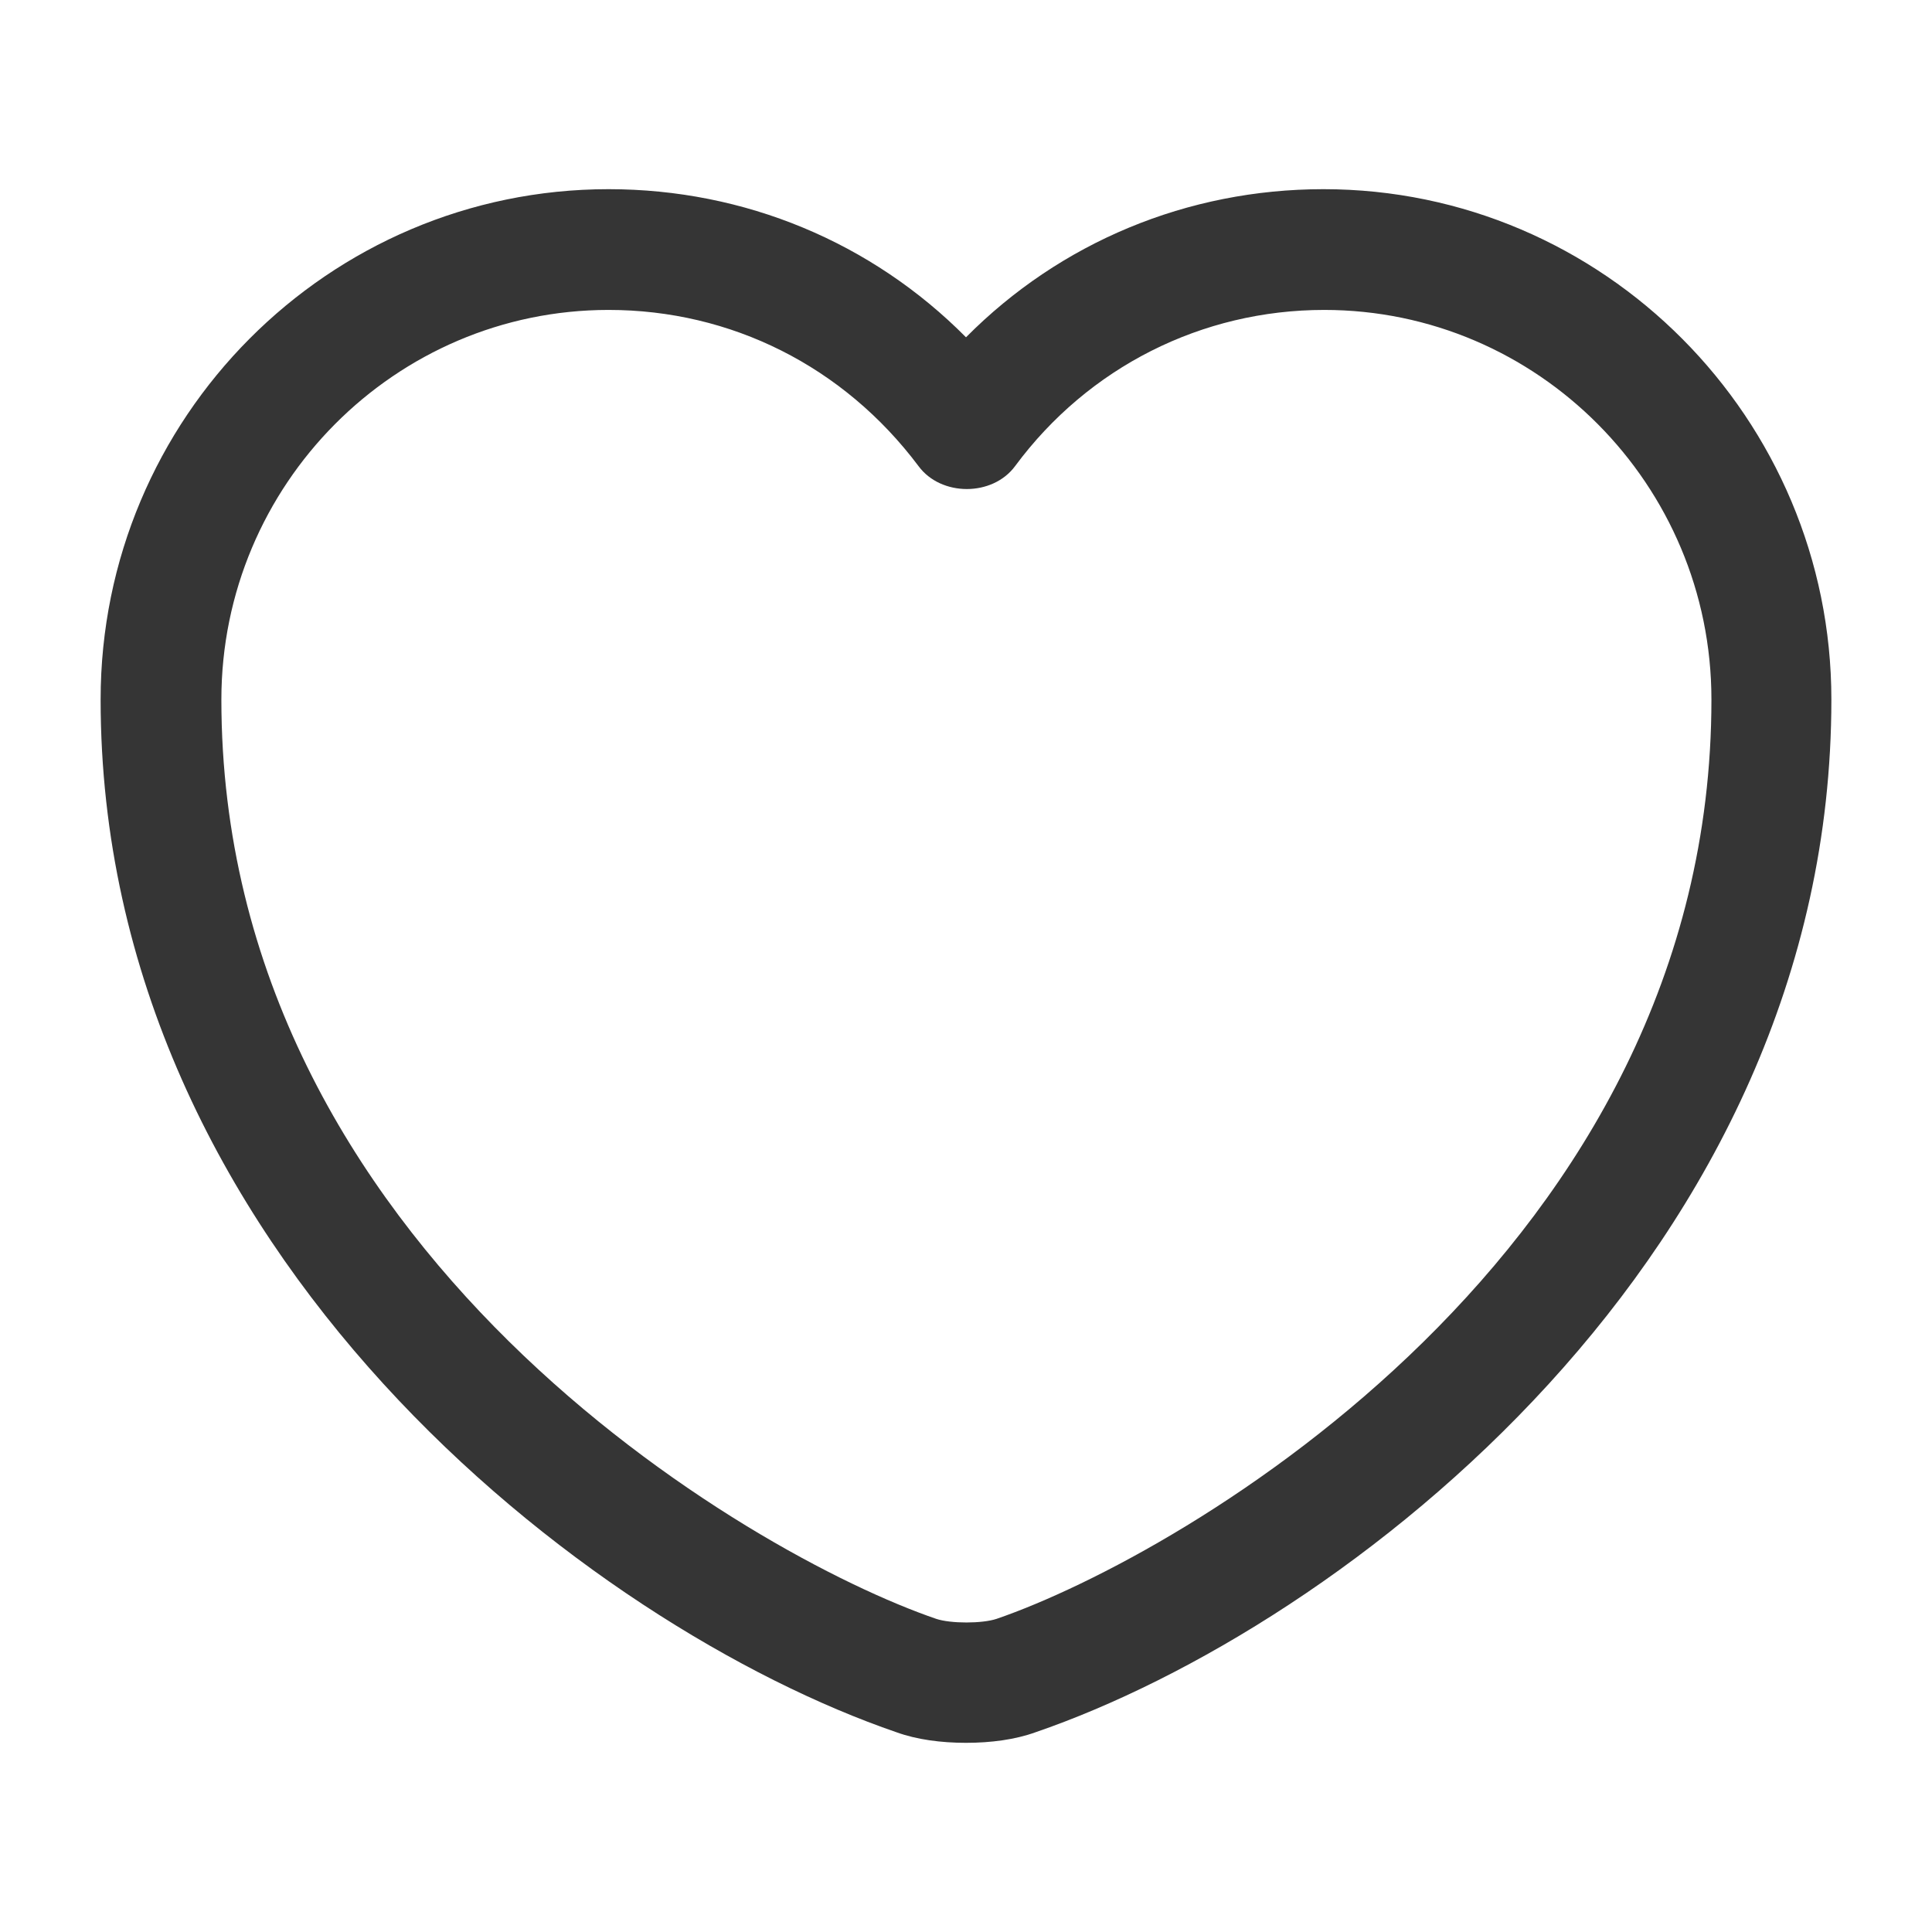
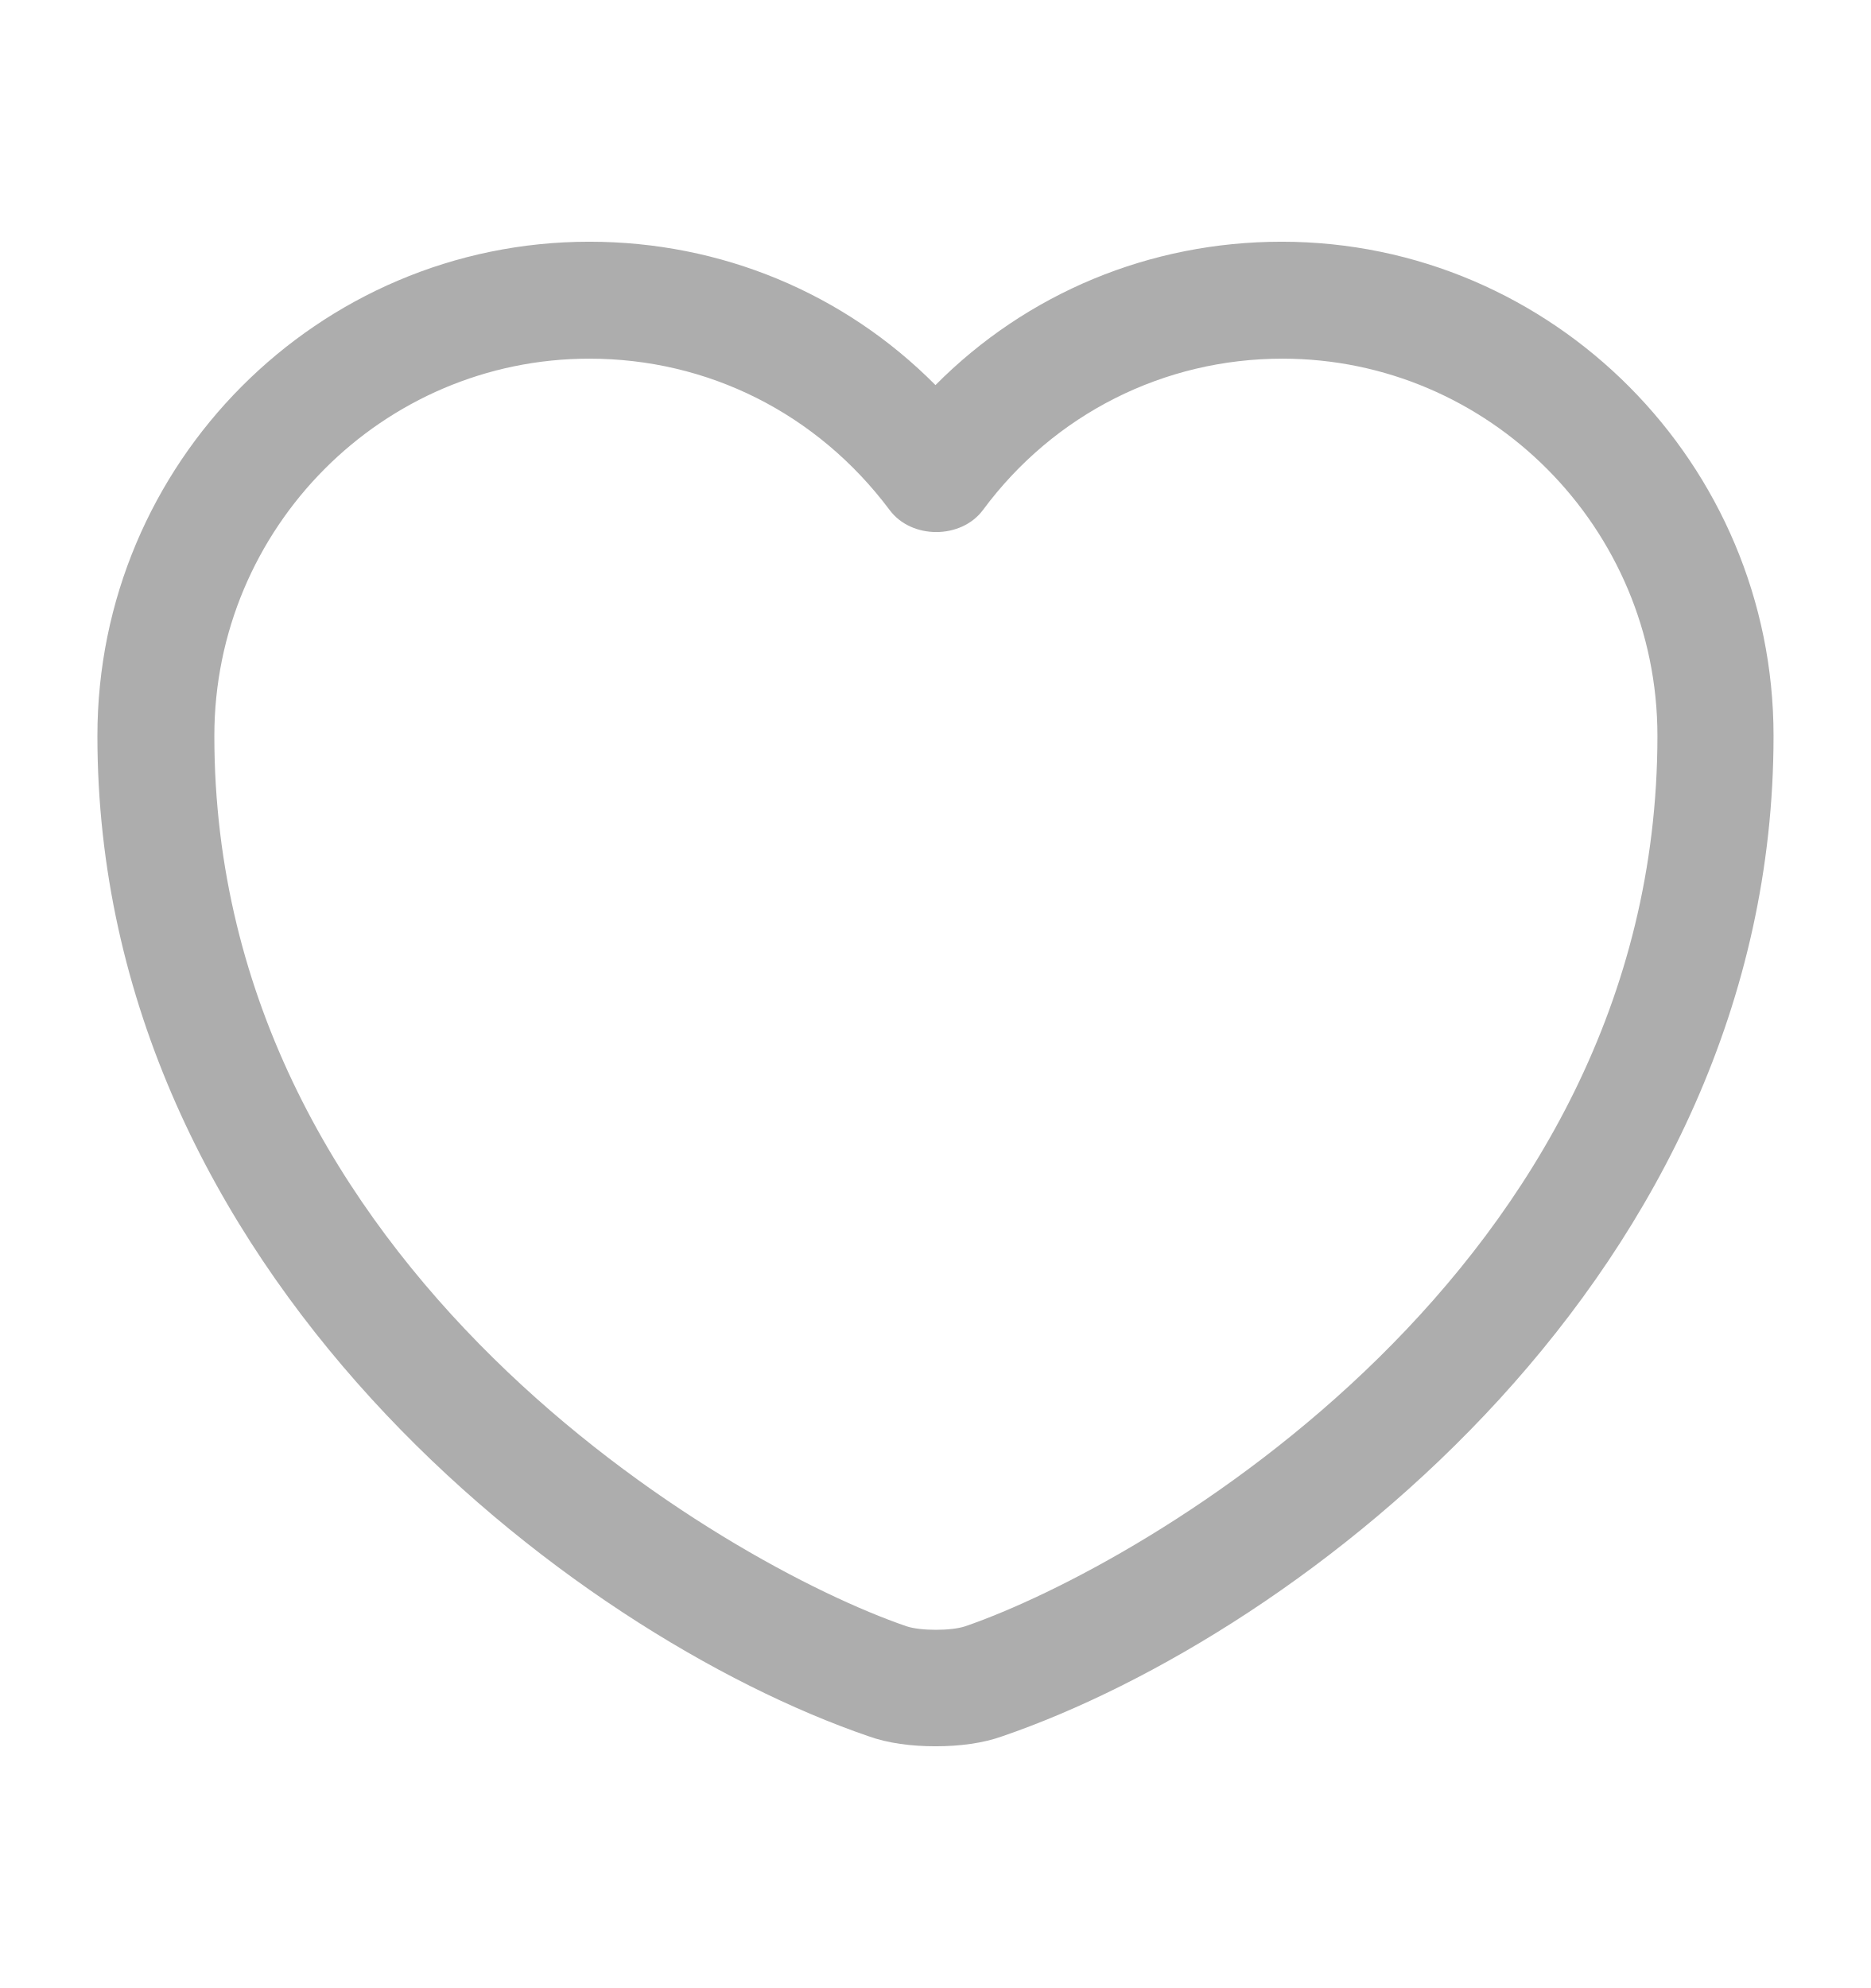
- <svg xmlns="http://www.w3.org/2000/svg" width="24" height="24" viewBox="0 0 24 24" fill="none">
-   <path d="M12 21.65C11.69 21.65 11.39 21.61 11.14 21.52C7.32 20.21 1.25 15.56 1.25 8.69C1.25 5.19 4.08 2.35 7.56 2.35C9.25 2.35 10.83 3.01 12 4.19C13.17 3.01 14.75 2.35 16.44 2.35C19.92 2.35 22.75 5.2 22.75 8.69C22.75 15.57 16.68 20.21 12.86 21.52C12.61 21.61 12.31 21.65 12 21.65ZM7.56 3.85C4.91 3.85 2.75 6.02 2.75 8.69C2.75 15.52 9.32 19.32 11.63 20.11C11.81 20.17 12.2 20.17 12.38 20.11C14.68 19.32 21.26 15.53 21.26 8.69C21.26 6.02 19.1 3.85 16.45 3.85C14.93 3.85 13.52 4.56 12.61 5.79C12.33 6.17 11.69 6.17 11.41 5.79C10.48 4.55 9.08 3.85 7.56 3.85Z" fill="#353535" />
+ <svg xmlns="http://www.w3.org/2000/svg" width="16" height="17" viewBox="0 0 16 17" fill="none">
+   <path d="M8 14.933C7.793 14.933 7.593 14.907 7.427 14.847C4.88 13.973 0.833 10.873 0.833 6.293C0.833 3.96 2.72 2.067 5.04 2.067C6.167 2.067 7.22 2.507 8 3.293C8.78 2.507 9.834 2.067 10.96 2.067C13.28 2.067 15.167 3.967 15.167 6.293C15.167 10.88 11.12 13.973 8.573 14.847C8.407 14.907 8.207 14.933 8 14.933ZM5.04 3.067C3.273 3.067 1.833 4.513 1.833 6.293C1.833 10.847 6.213 13.38 7.753 13.907C7.873 13.947 8.133 13.947 8.254 13.907C9.787 13.38 14.174 10.853 14.174 6.293C14.174 4.513 12.733 3.067 10.967 3.067C9.954 3.067 9.014 3.54 8.407 4.36C8.22 4.613 7.793 4.613 7.607 4.36C6.987 3.533 6.053 3.067 5.04 3.067Z" fill="#ADADAD" />
</svg>
